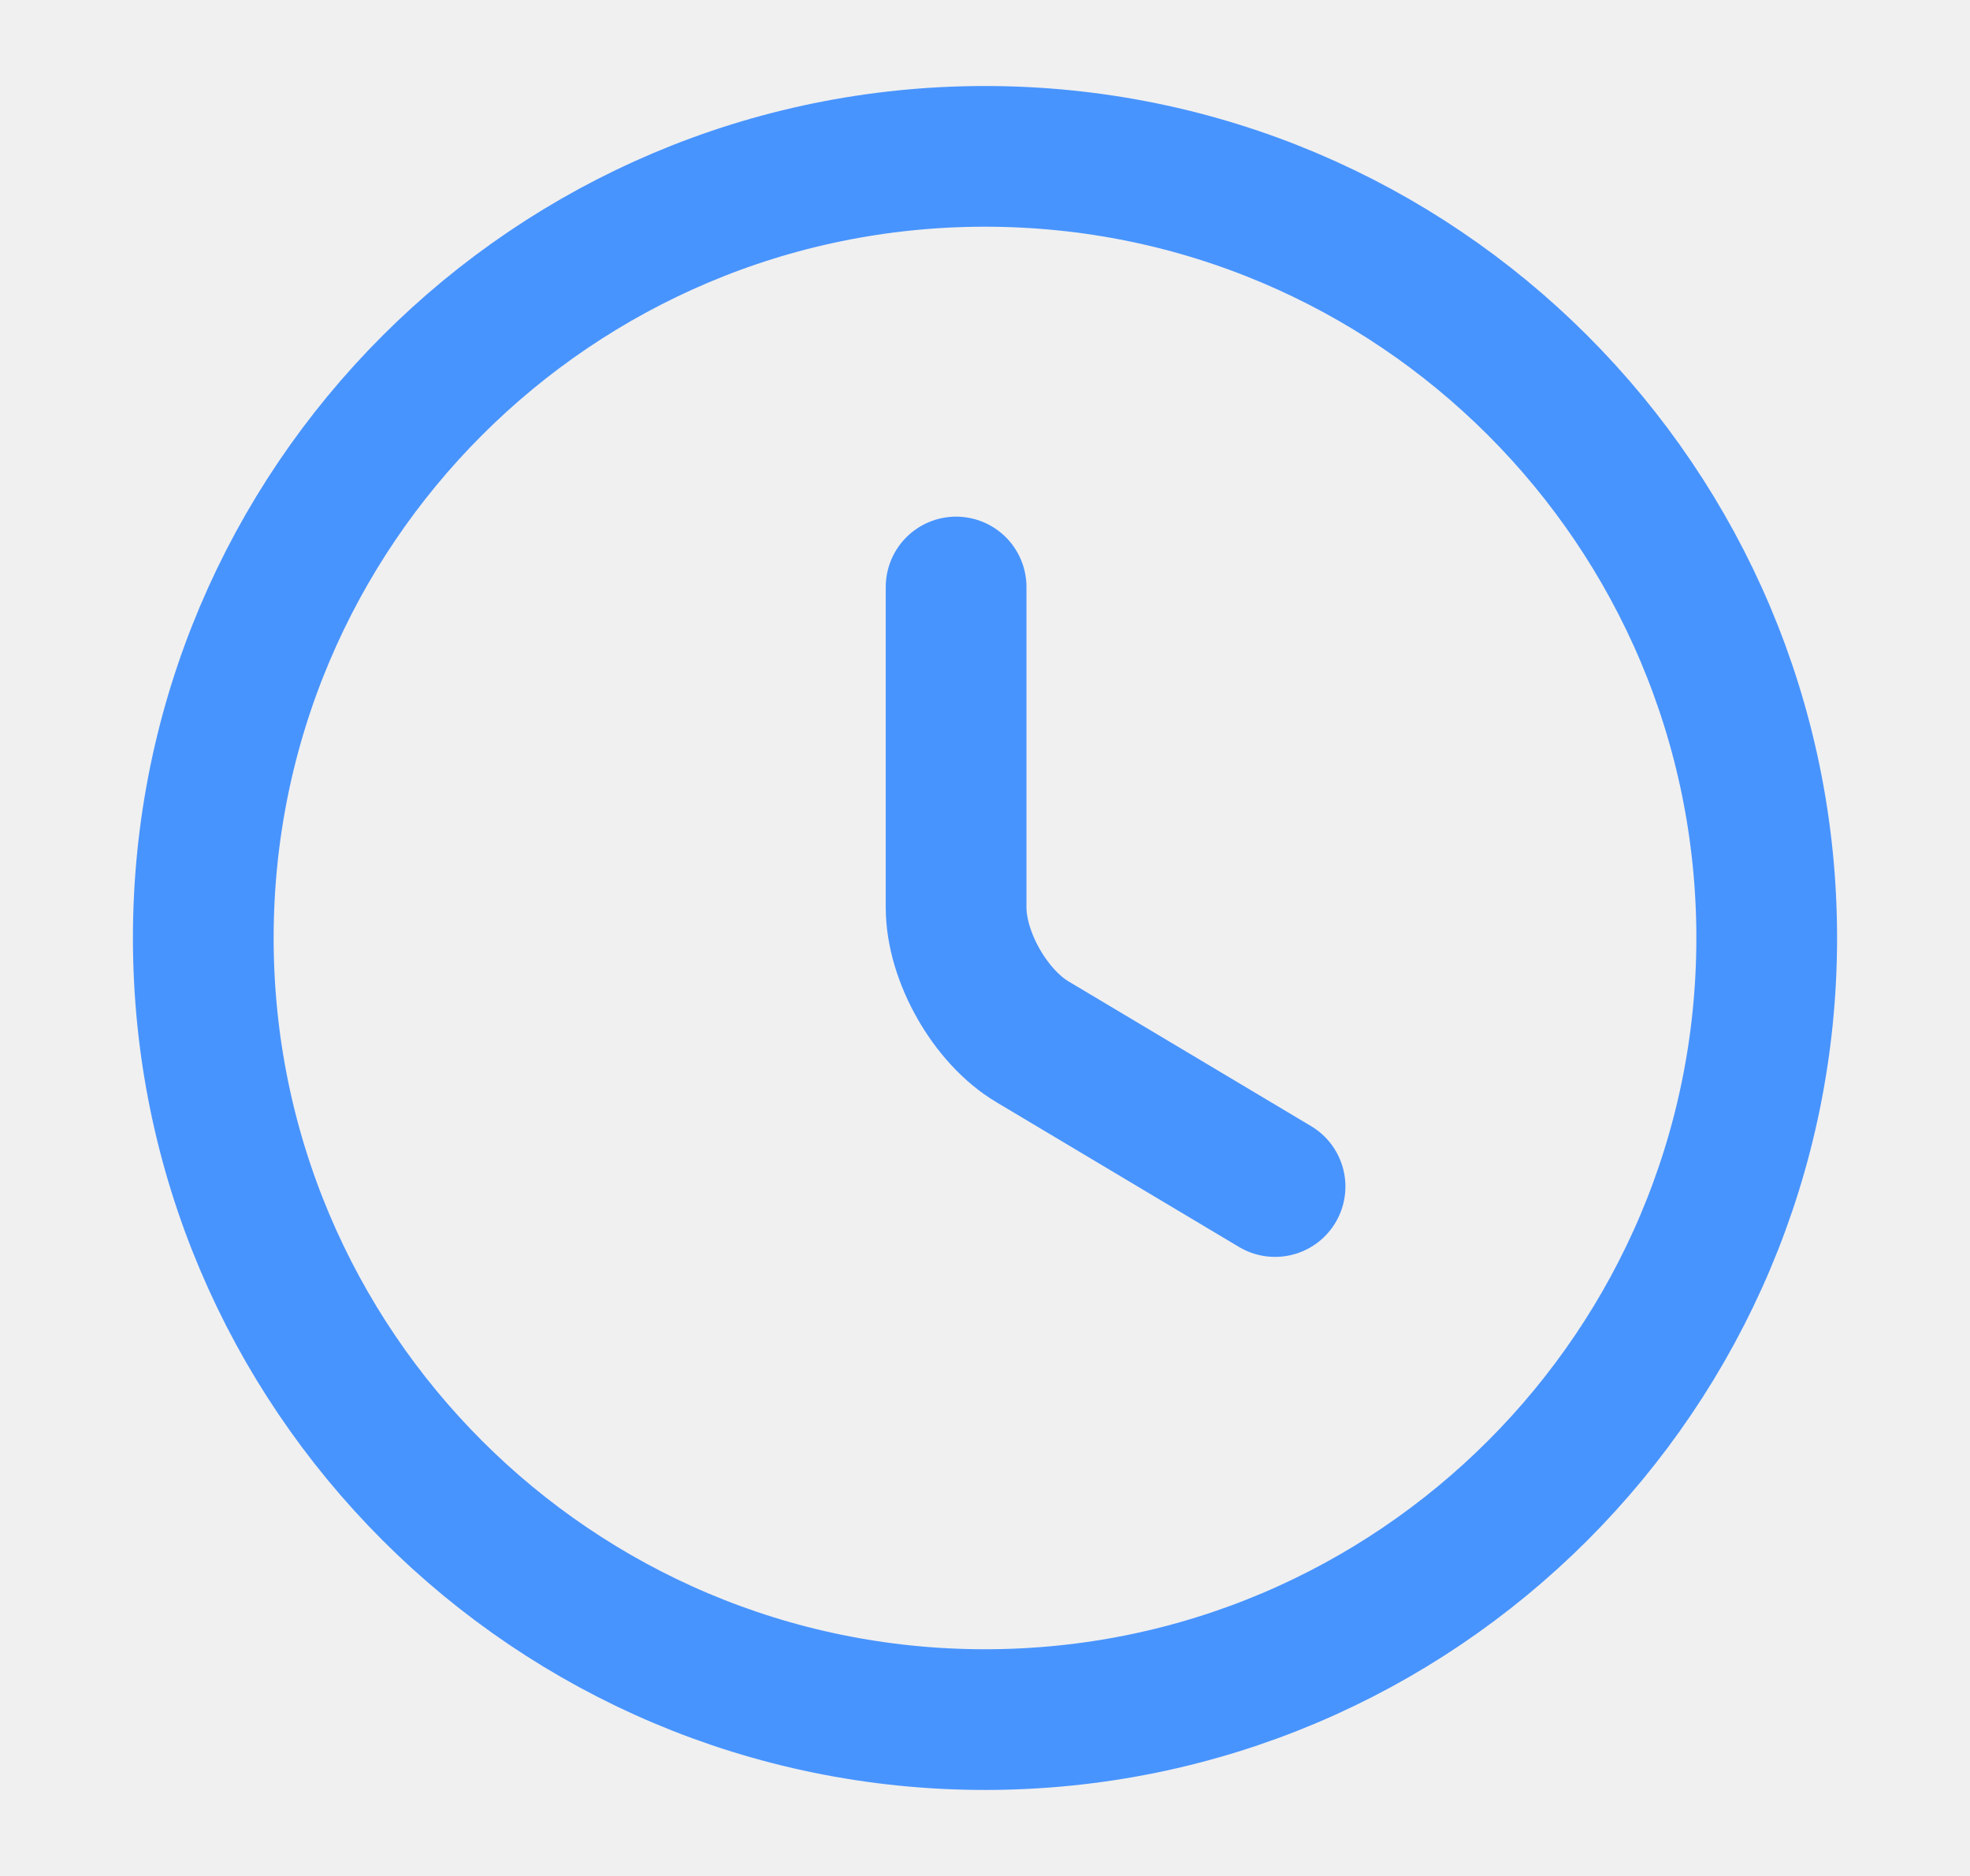
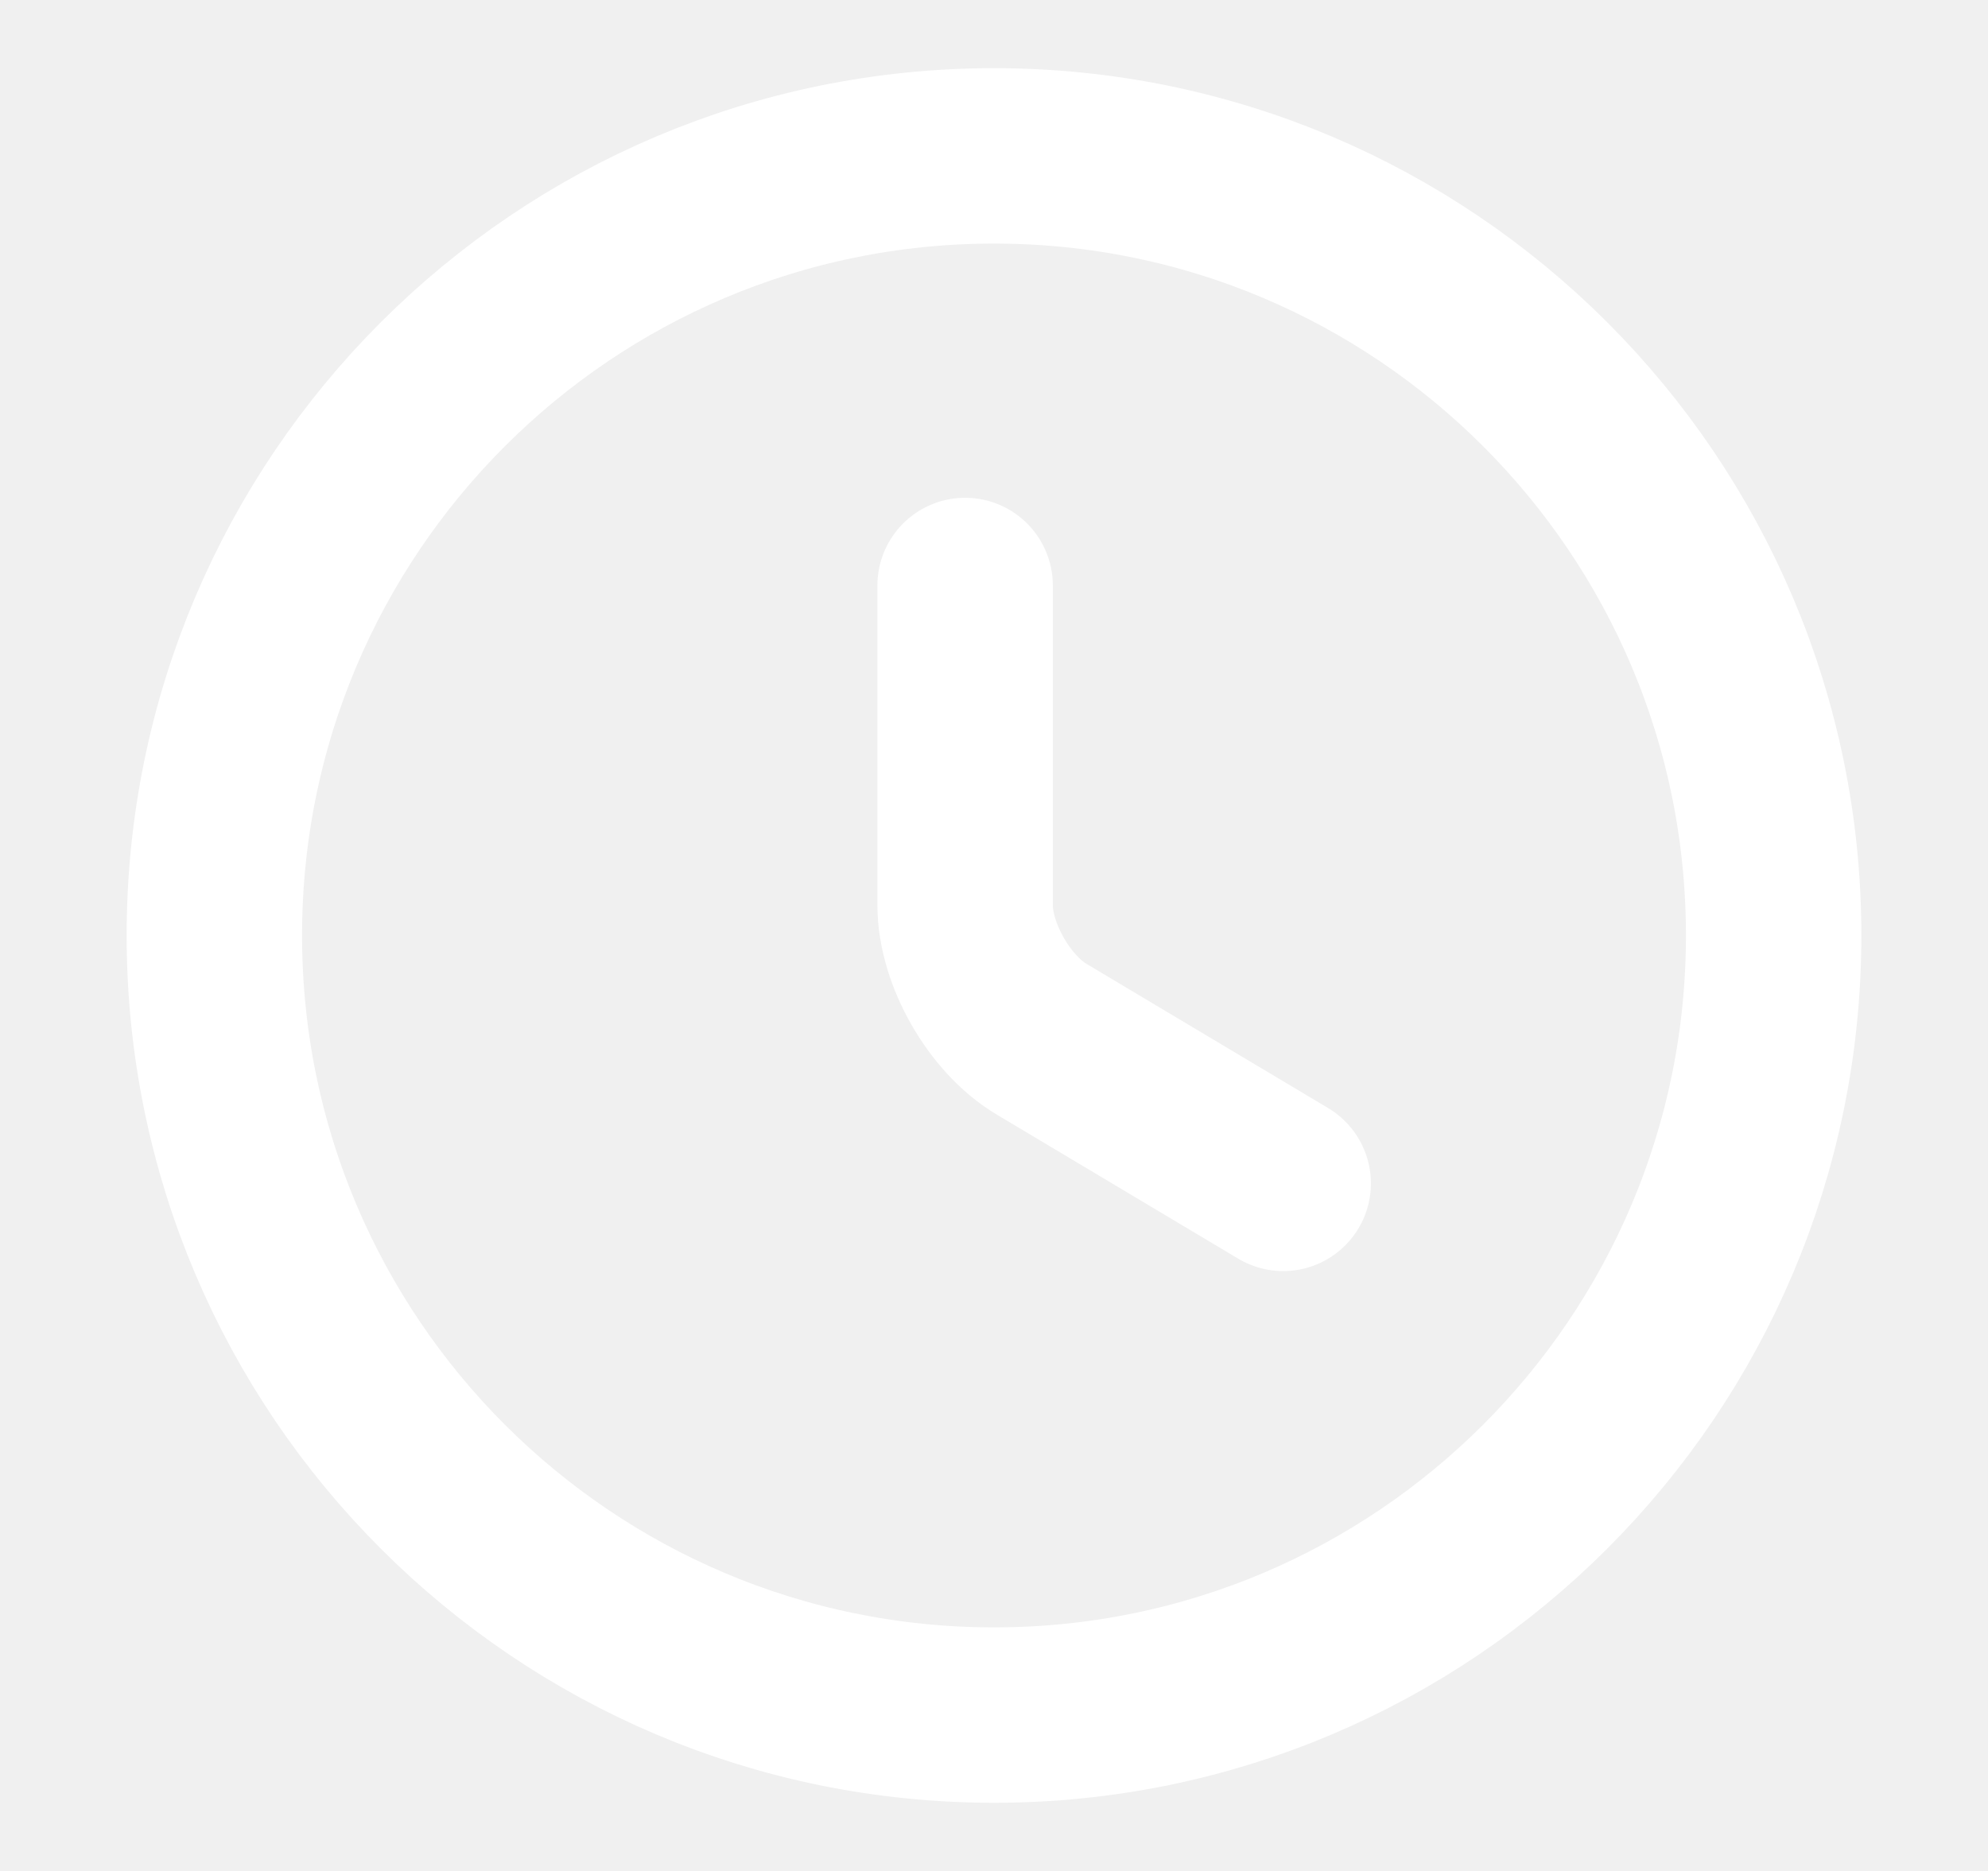
- <svg xmlns="http://www.w3.org/2000/svg" width="21" height="20" viewBox="0 0 21 20" fill="none">
-   <g id="vuesax/linear/clock">
-     <g id="clock">
-       <path id="Vector" d="M18.833 10C18.833 14.6 15.1 18.333 10.5 18.333C5.9 18.333 2.167 14.6 2.167 10C2.167 5.4 5.9 1.667 10.5 1.667C15.1 1.667 18.833 5.4 18.833 10Z" stroke="#4894FE" stroke-width="1.5" stroke-linecap="round" stroke-linejoin="round" />
-       <path id="Vector_2" d="M13.592 12.65L11.008 11.108C10.558 10.842 10.192 10.2 10.192 9.675V6.258" stroke="#4894FE" stroke-width="1.5" stroke-linecap="round" stroke-linejoin="round" />
-     </g>
-   </g>
+ <svg xmlns="http://www.w3.org/2000/svg" width="17" height="16" viewBox="0 0 17 16" fill="none">
+   <path d="M15.167 8C15.167 11.68 12.18 14.667 8.5 14.667C4.82 14.667 1.833 11.68 1.833 8C1.833 4.32 4.82 1.333 8.5 1.333C12.18 1.333 15.167 4.32 15.167 8Z" stroke="white" stroke-width="1.5" stroke-linecap="round" stroke-linejoin="round" />
+   <path d="M10.973 10.12L8.907 8.887C8.547 8.673 8.253 8.16 8.253 7.74V5.007" stroke="white" stroke-width="1.5" stroke-linecap="round" stroke-linejoin="round" />
</svg>
